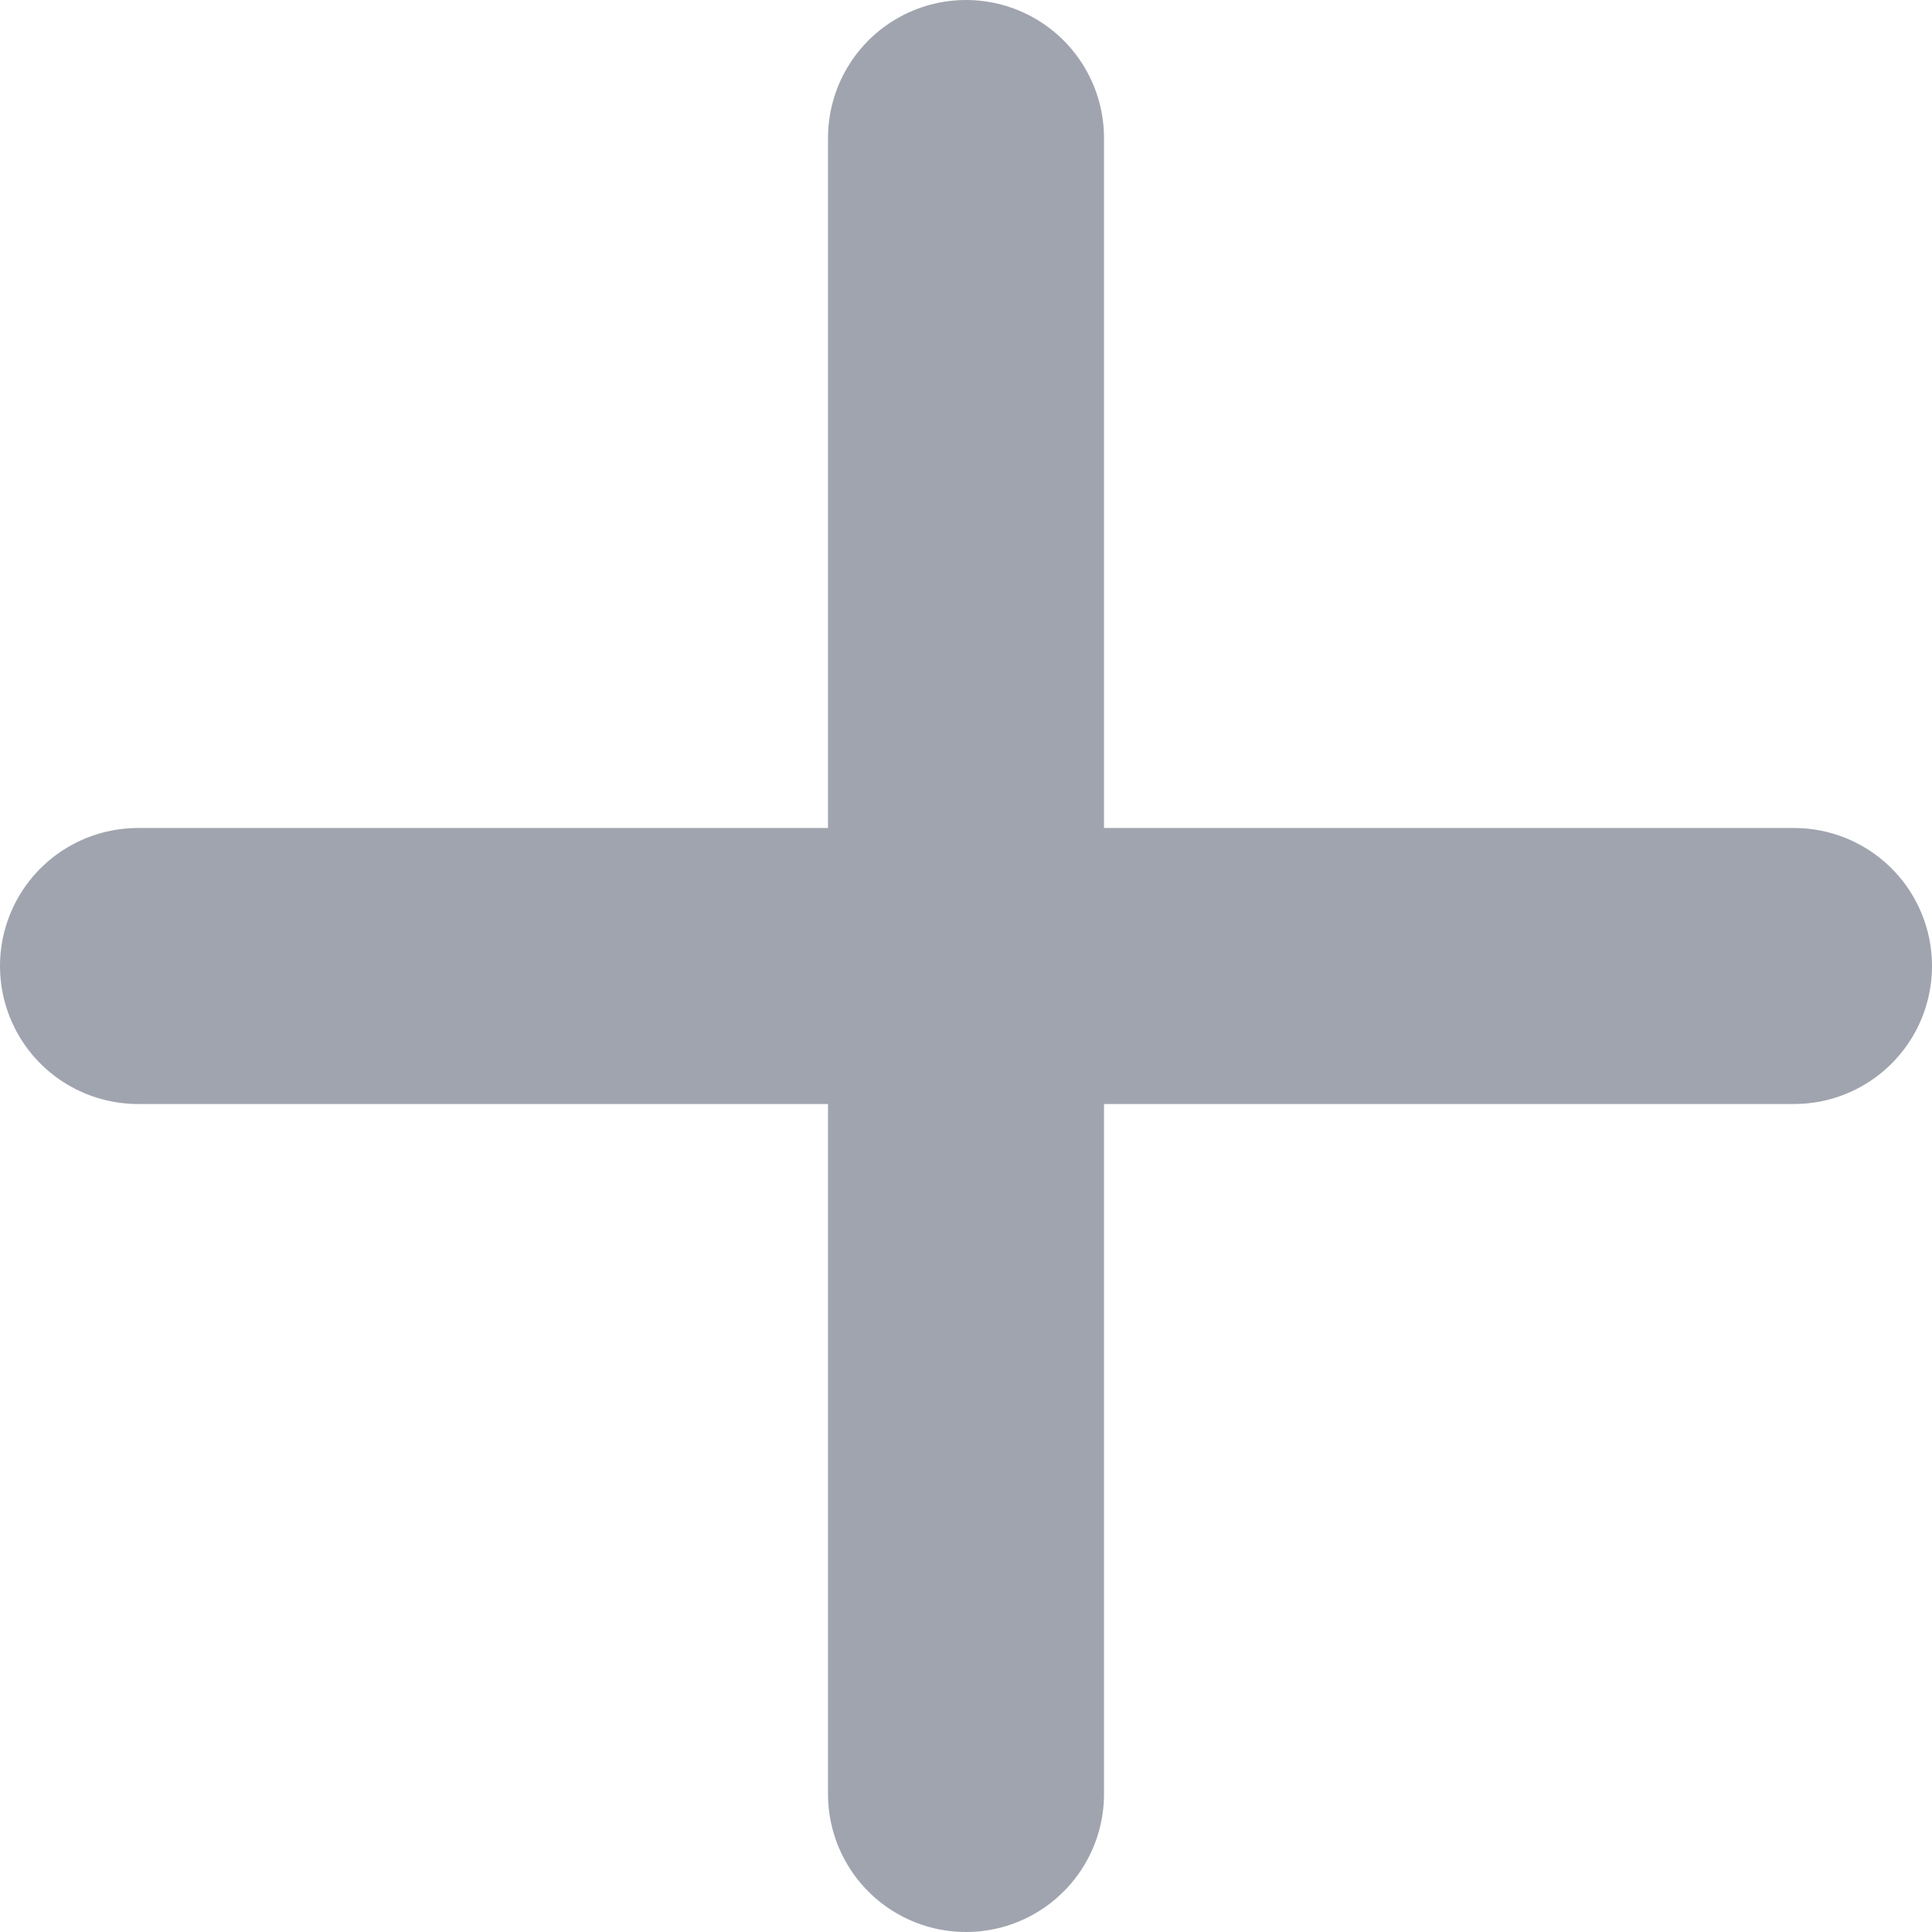
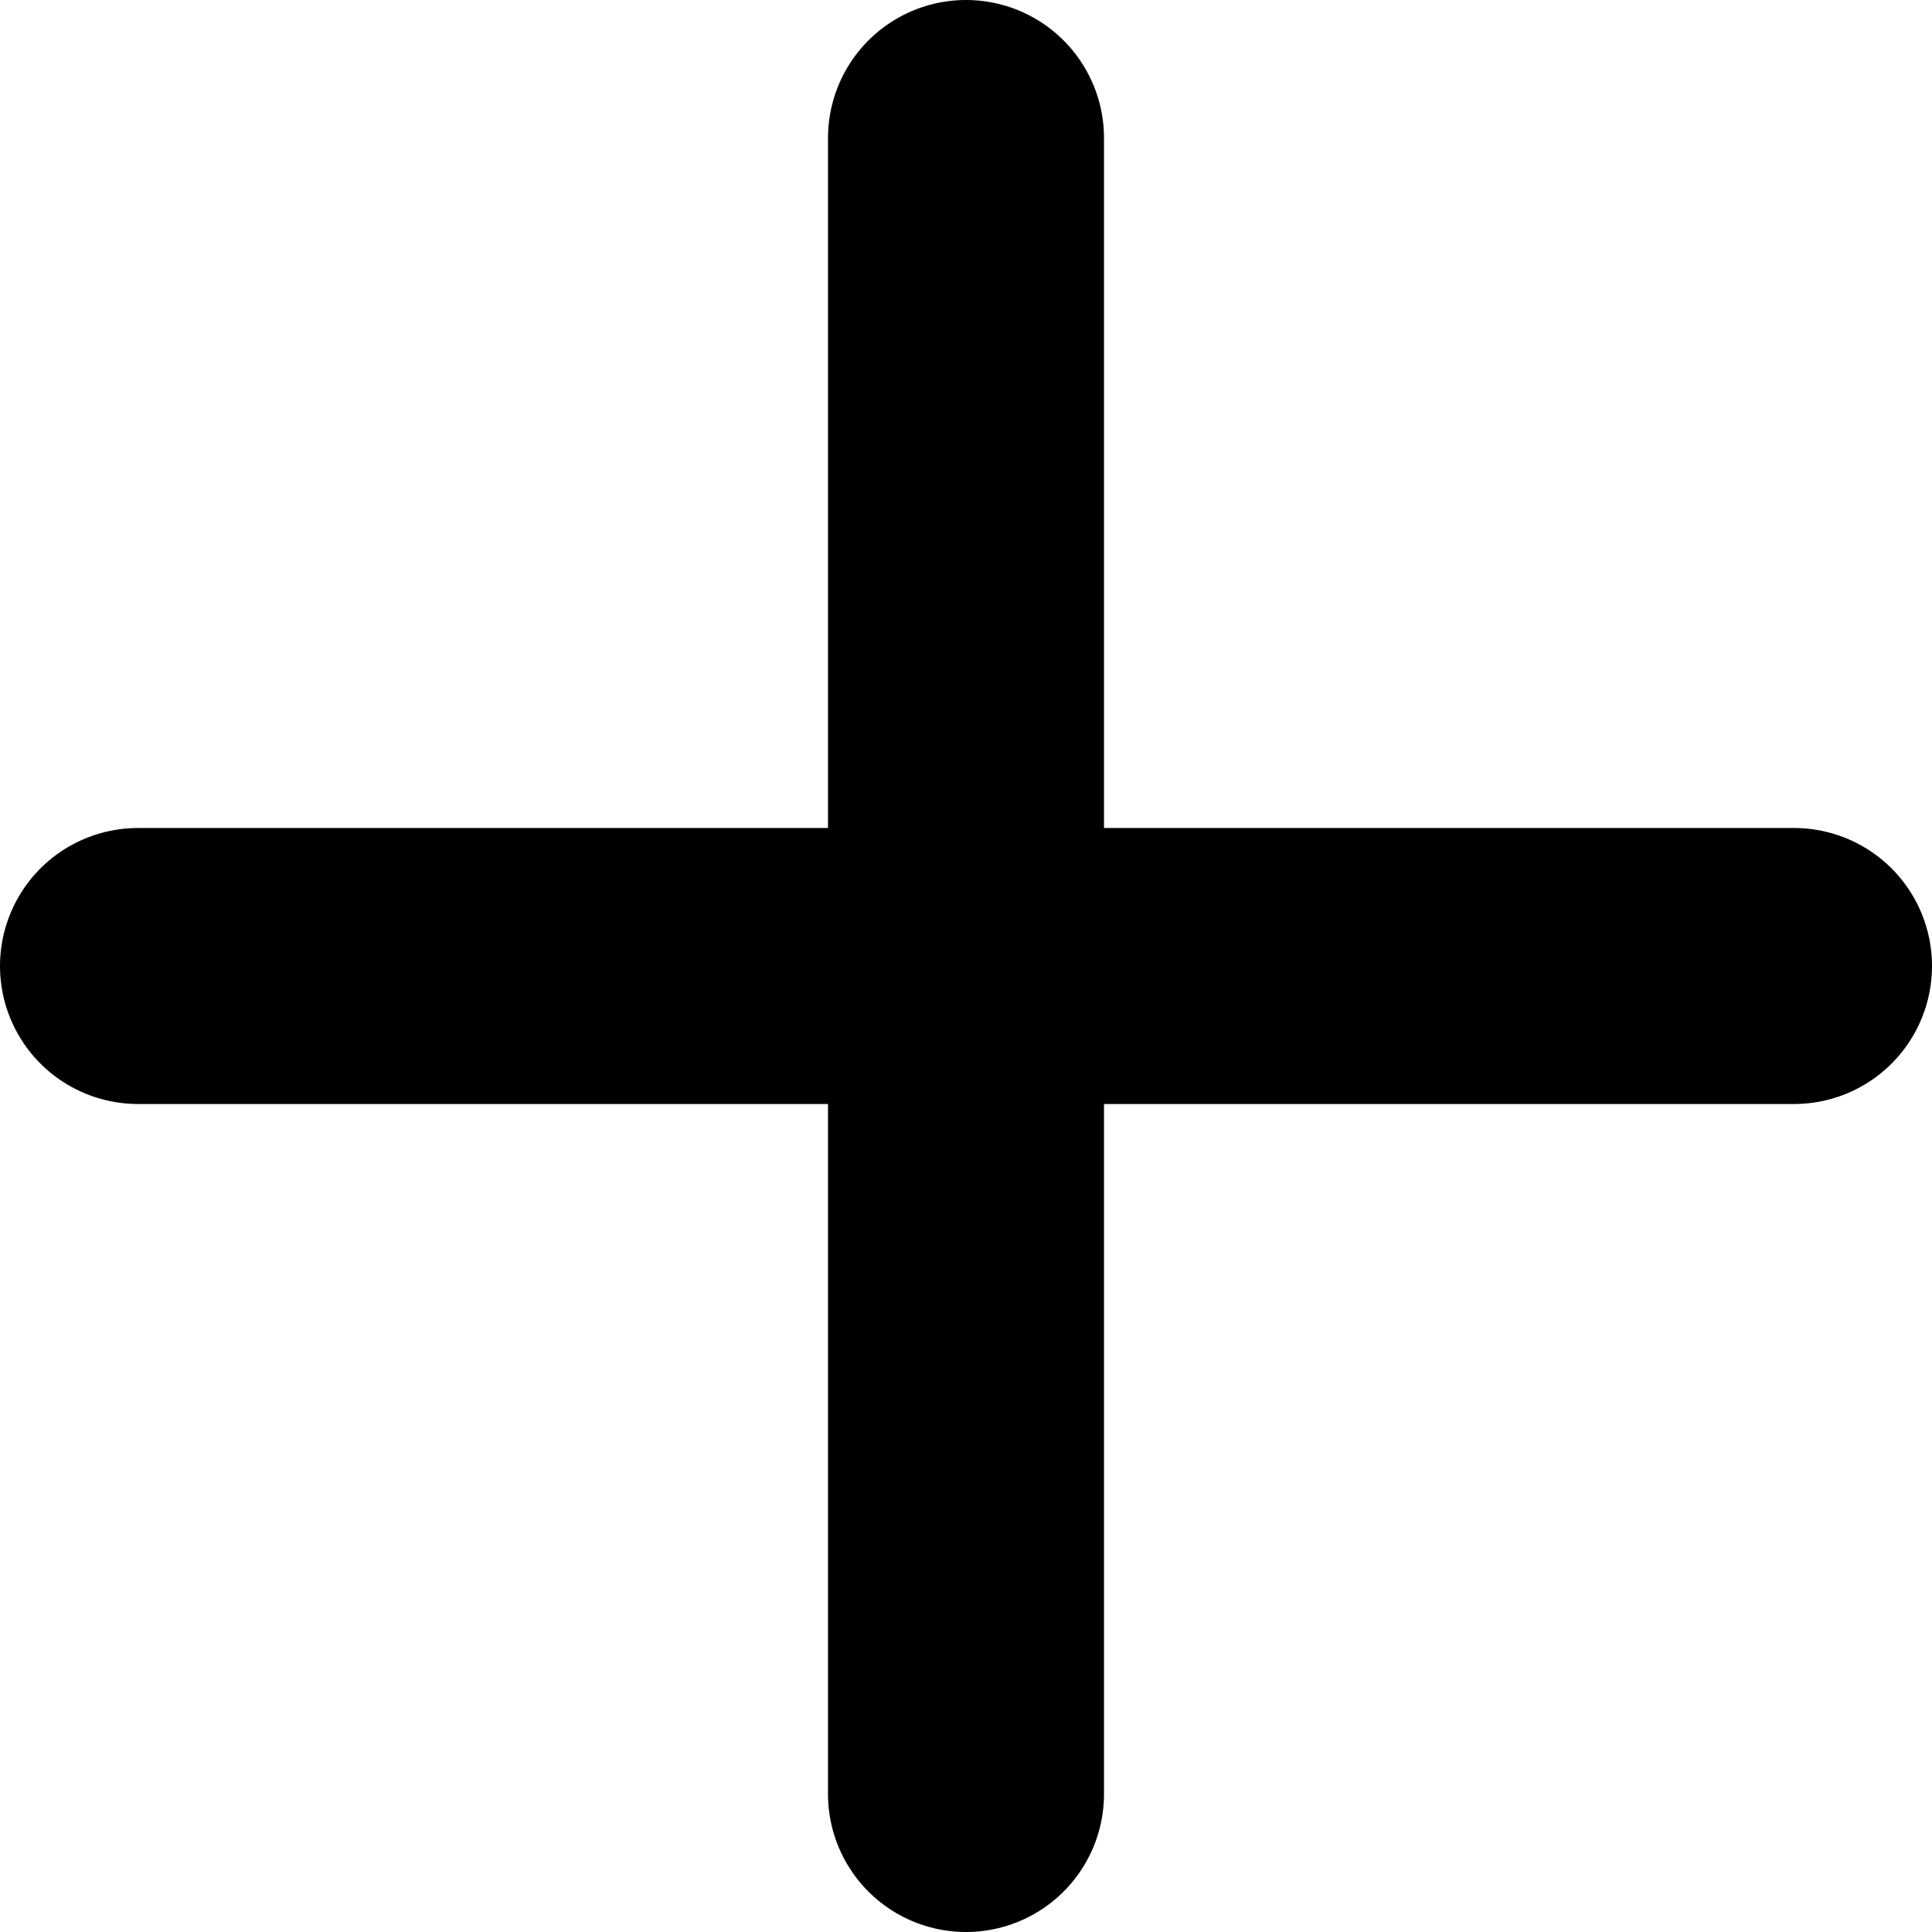
<svg xmlns="http://www.w3.org/2000/svg" width="14" height="14" viewBox="0 0 14 14" fill="none">
-   <path d="M1 7H7M7 7H13M7 7V1M7 7V13" stroke="#A0A4AF" stroke-width="2" stroke-linecap="round" stroke-linejoin="round" />
+   <path d="M1 7H7M7 7H13M7 7V1M7 7V13" stroke="currentColor" stroke-width="2" stroke-linecap="round" stroke-linejoin="round" />
</svg>
